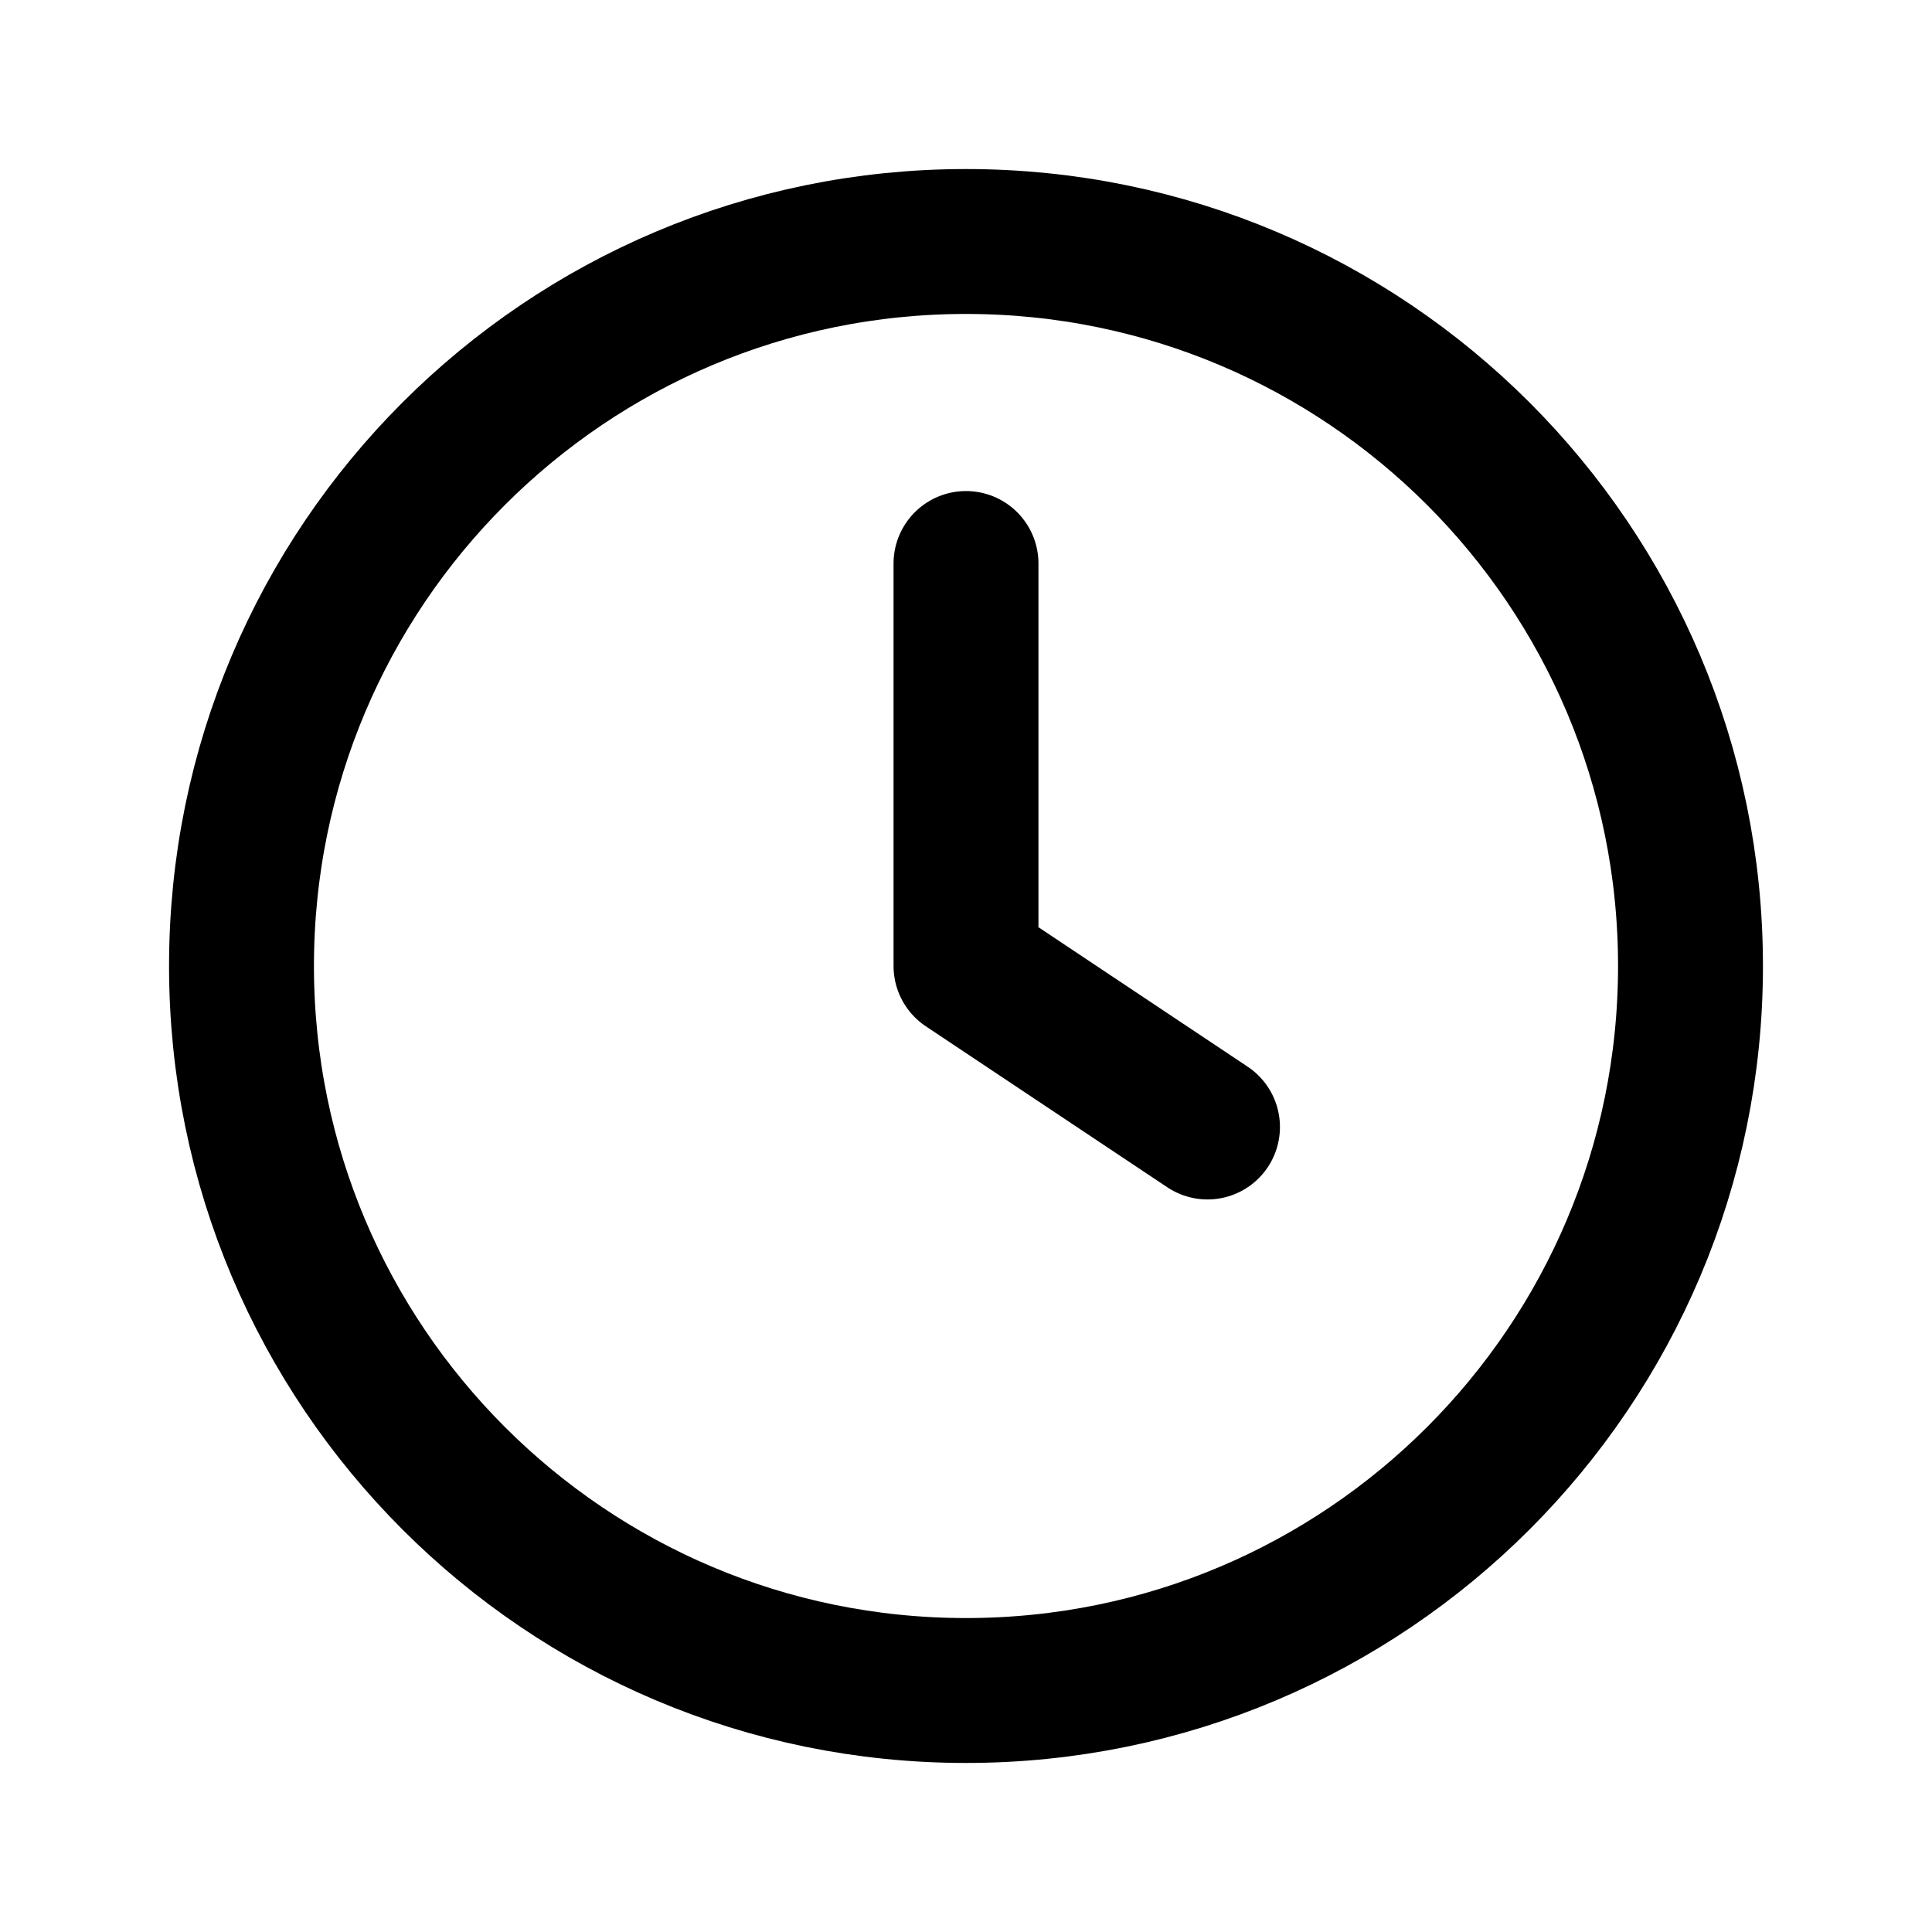
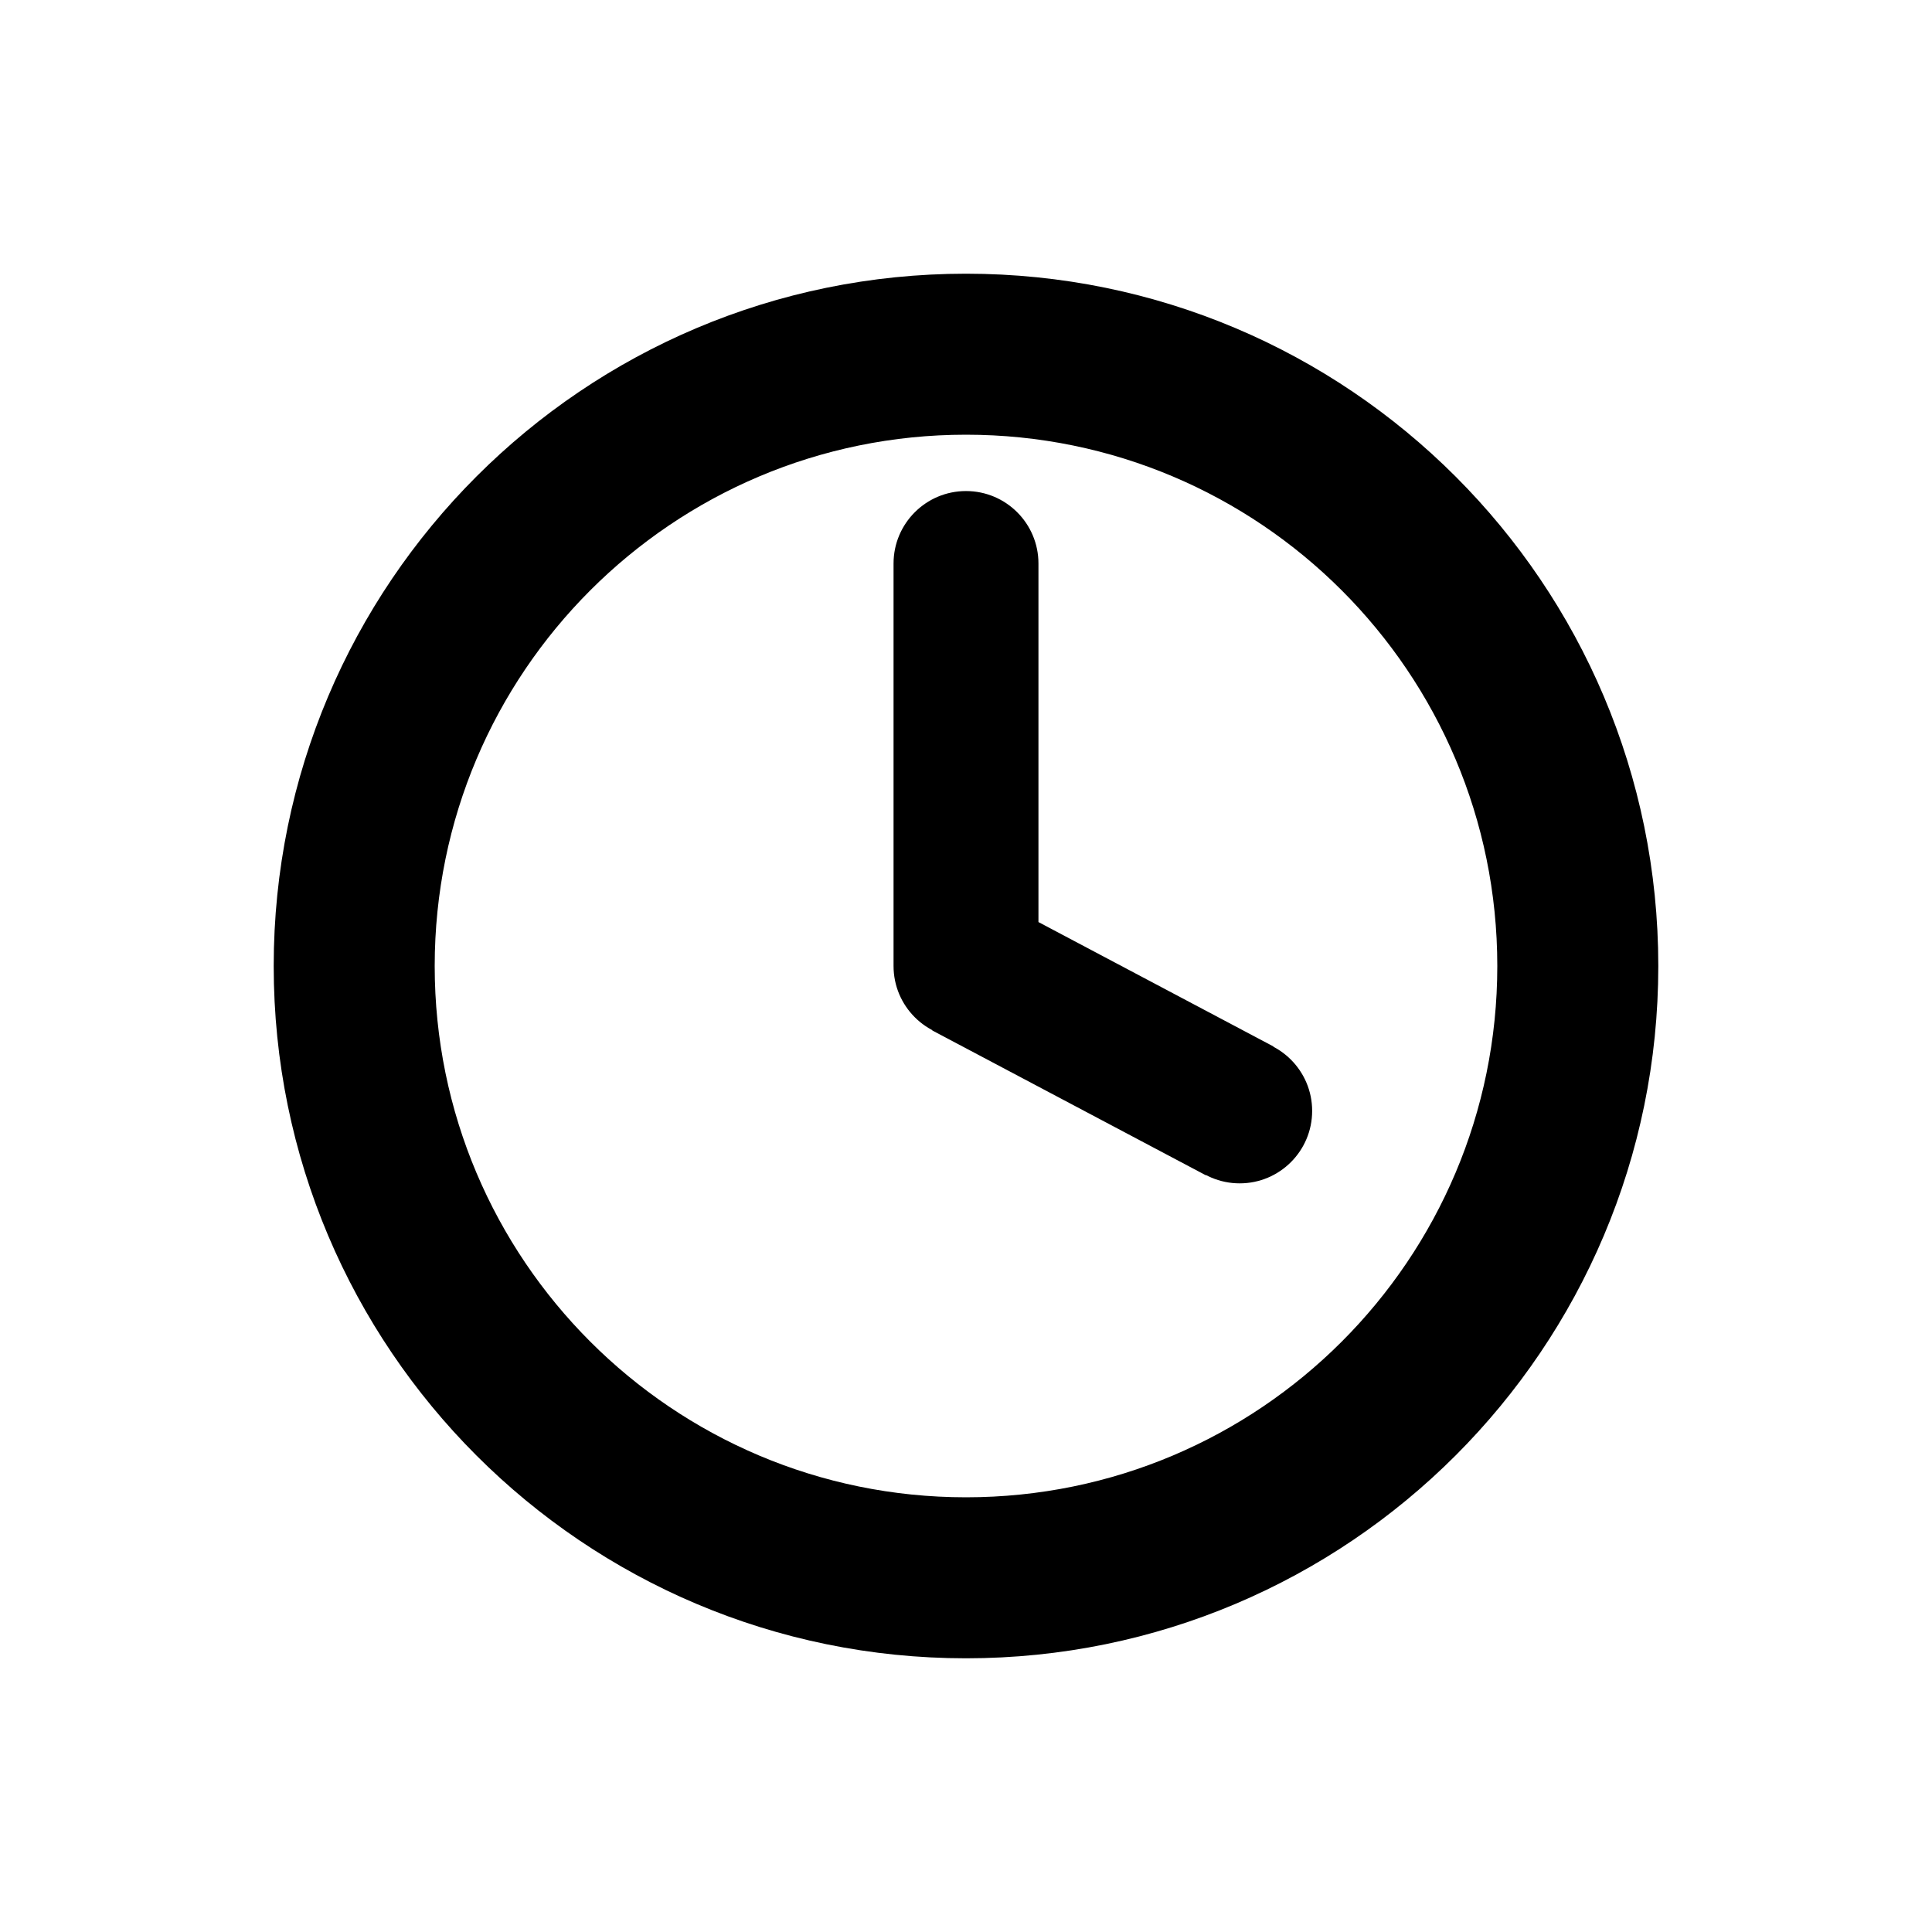
- <svg xmlns="http://www.w3.org/2000/svg" viewBox="0 0 24 24" fill="none" stroke="currentColor" stroke-width="1.8" stroke-linecap="round" stroke-linejoin="round">
-   <circle cx="12" cy="12" r="9" />
-   <path d="M12 7v5l3 2" />
+ <svg xmlns="http://www.w3.org/2000/svg" viewBox="0 0 24 24">
+   <path d="M3.4,12A8.6,8.6 0 0 1 20.6,12A8.6,8.6 0 0 1 3.4,12ZM5.4,12A6.6,6.6 0 0 0 18.6,12A6.6,6.6 0 0 0 5.4,12ZM11.1,12 11.1,7 12.9,7 12.9,12ZM11.1,12A0.9,0.9 0 0 1 12.9,12A0.9,0.9 0 0 1 11.1,12ZM11.1,7A0.9,0.9 0 0 1 12.9,7A0.9,0.9 0 0 1 11.1,7ZM12.42,11.2 15.82,13 14.98,14.6 11.58,12.8ZM11.1,12A0.9,0.9 0 0 1 12.9,12A0.9,0.9 0 0 1 11.1,12ZM14.5,13.8A0.9,0.9 0 0 1 16.3,13.8A0.9,0.9 0 0 1 14.5,13.8Z" />
</svg>
